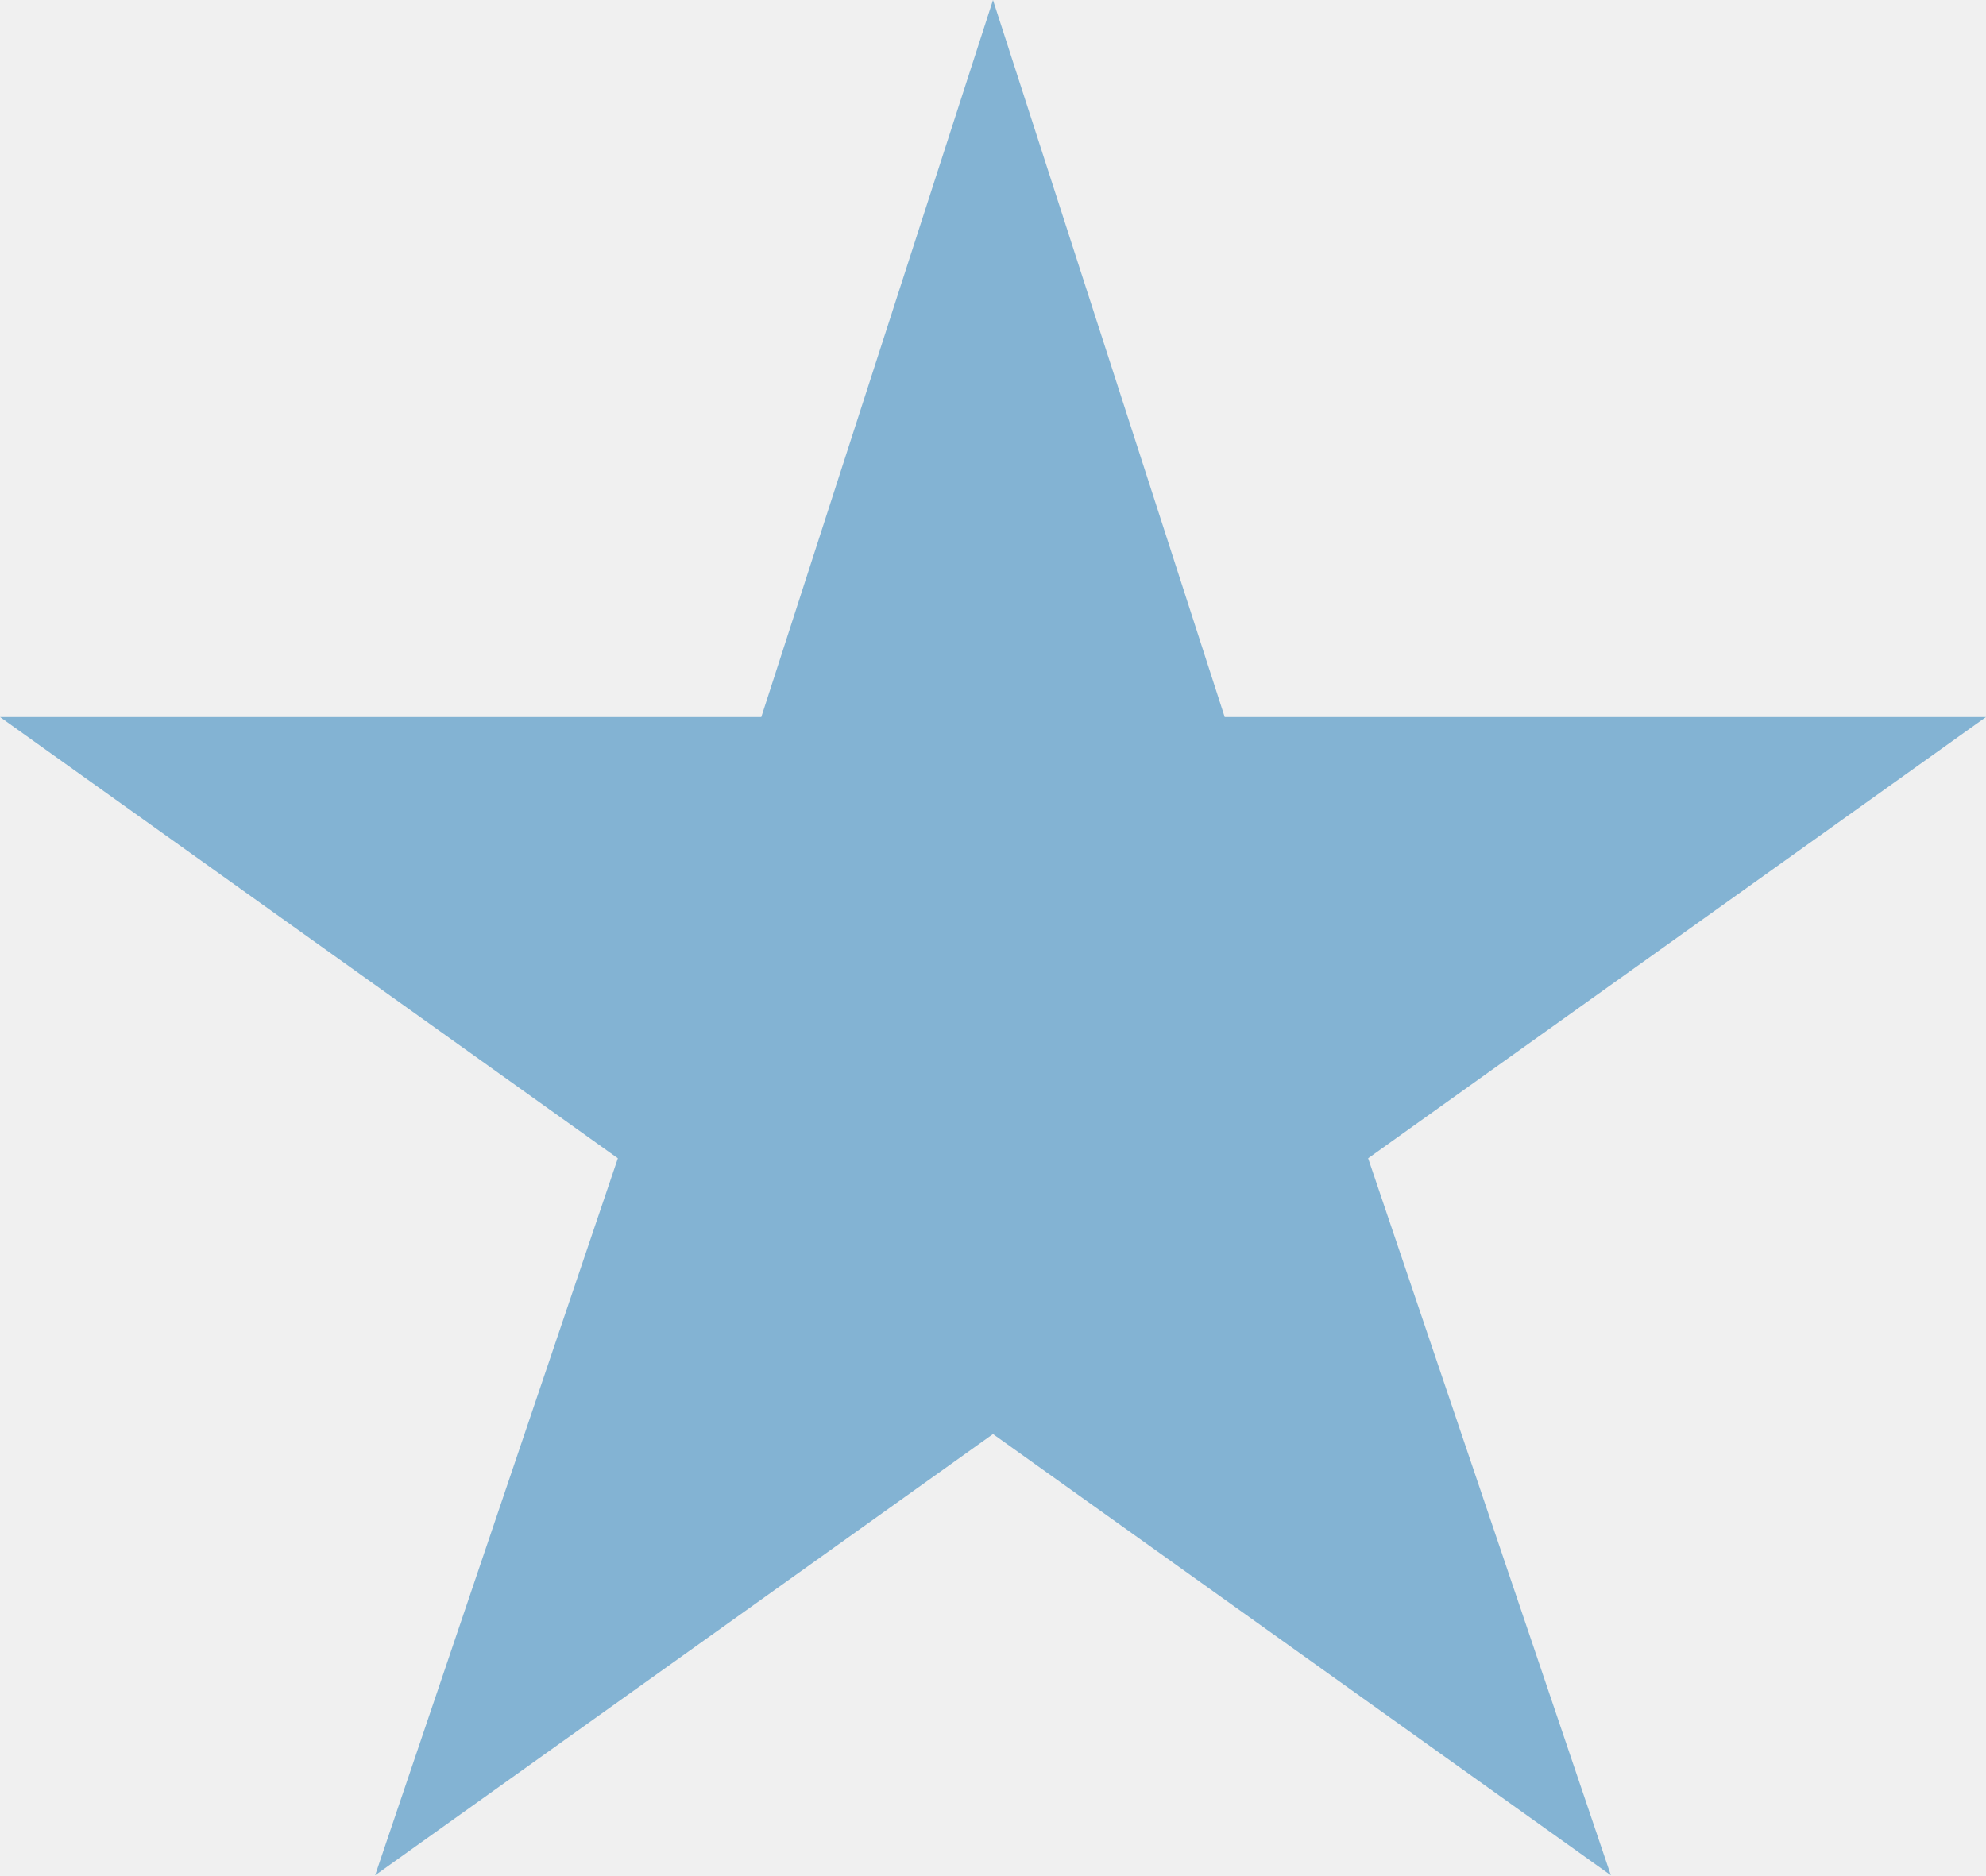
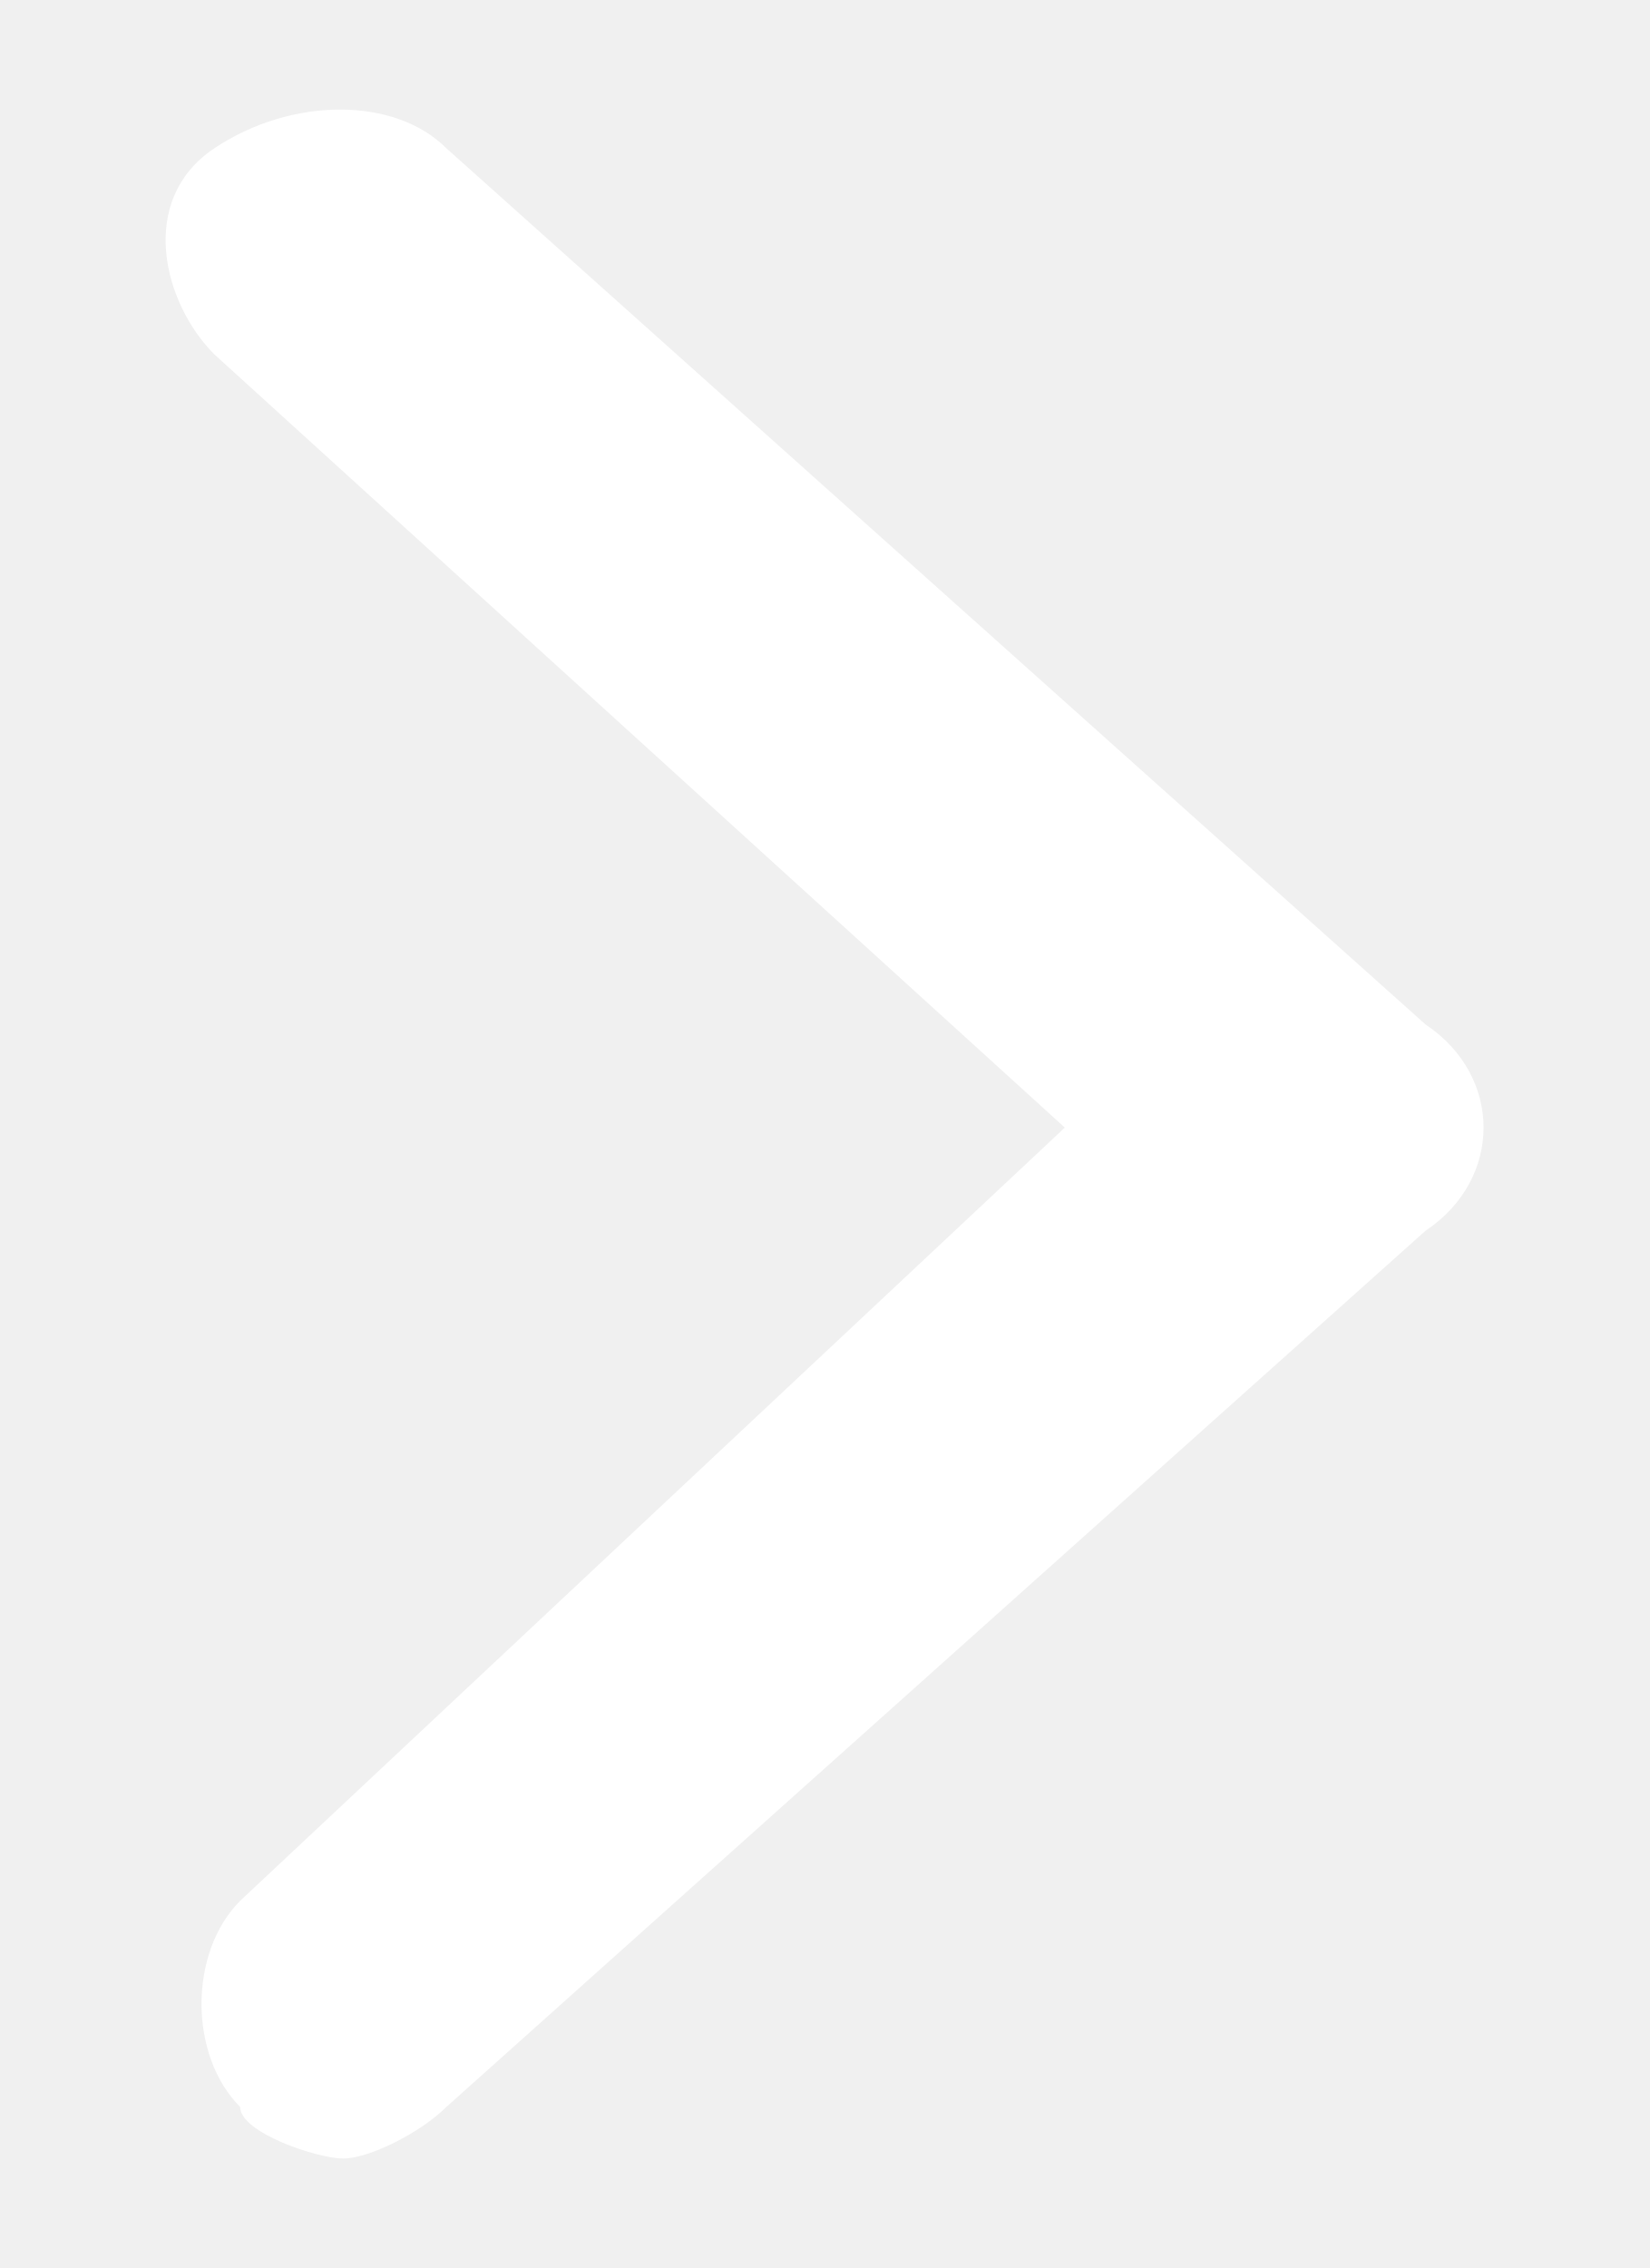
- <svg xmlns="http://www.w3.org/2000/svg" width="18" height="17" viewBox="0 0 18 17" fill="none">
-   <path d="M9 0L11.1 6.5H18L12.4 10.5L14.6 17L9 13L3.4 17L5.6 10.5L0 6.5H6.9L9 0Z" fill="#83B3D3" />
+ <svg xmlns="http://www.w3.org/2000/svg" width="8" height="11" viewBox="0 0 8 11" fill="none">
+   <path d="M6.915 4.969L2.165 0.719C1.915 0.469 1.415 0.469 1.04 0.719C0.665 0.969 0.79 1.469 1.04 1.719L5.165 5.469L1.165 9.219C0.915 9.469 0.915 9.969 1.165 10.219C1.165 10.344 1.54 10.469 1.665 10.469C1.79 10.469 2.04 10.344 2.165 10.219L6.915 5.969C7.29 5.719 7.29 5.219 6.915 4.969Z" fill="white" />
</svg>
